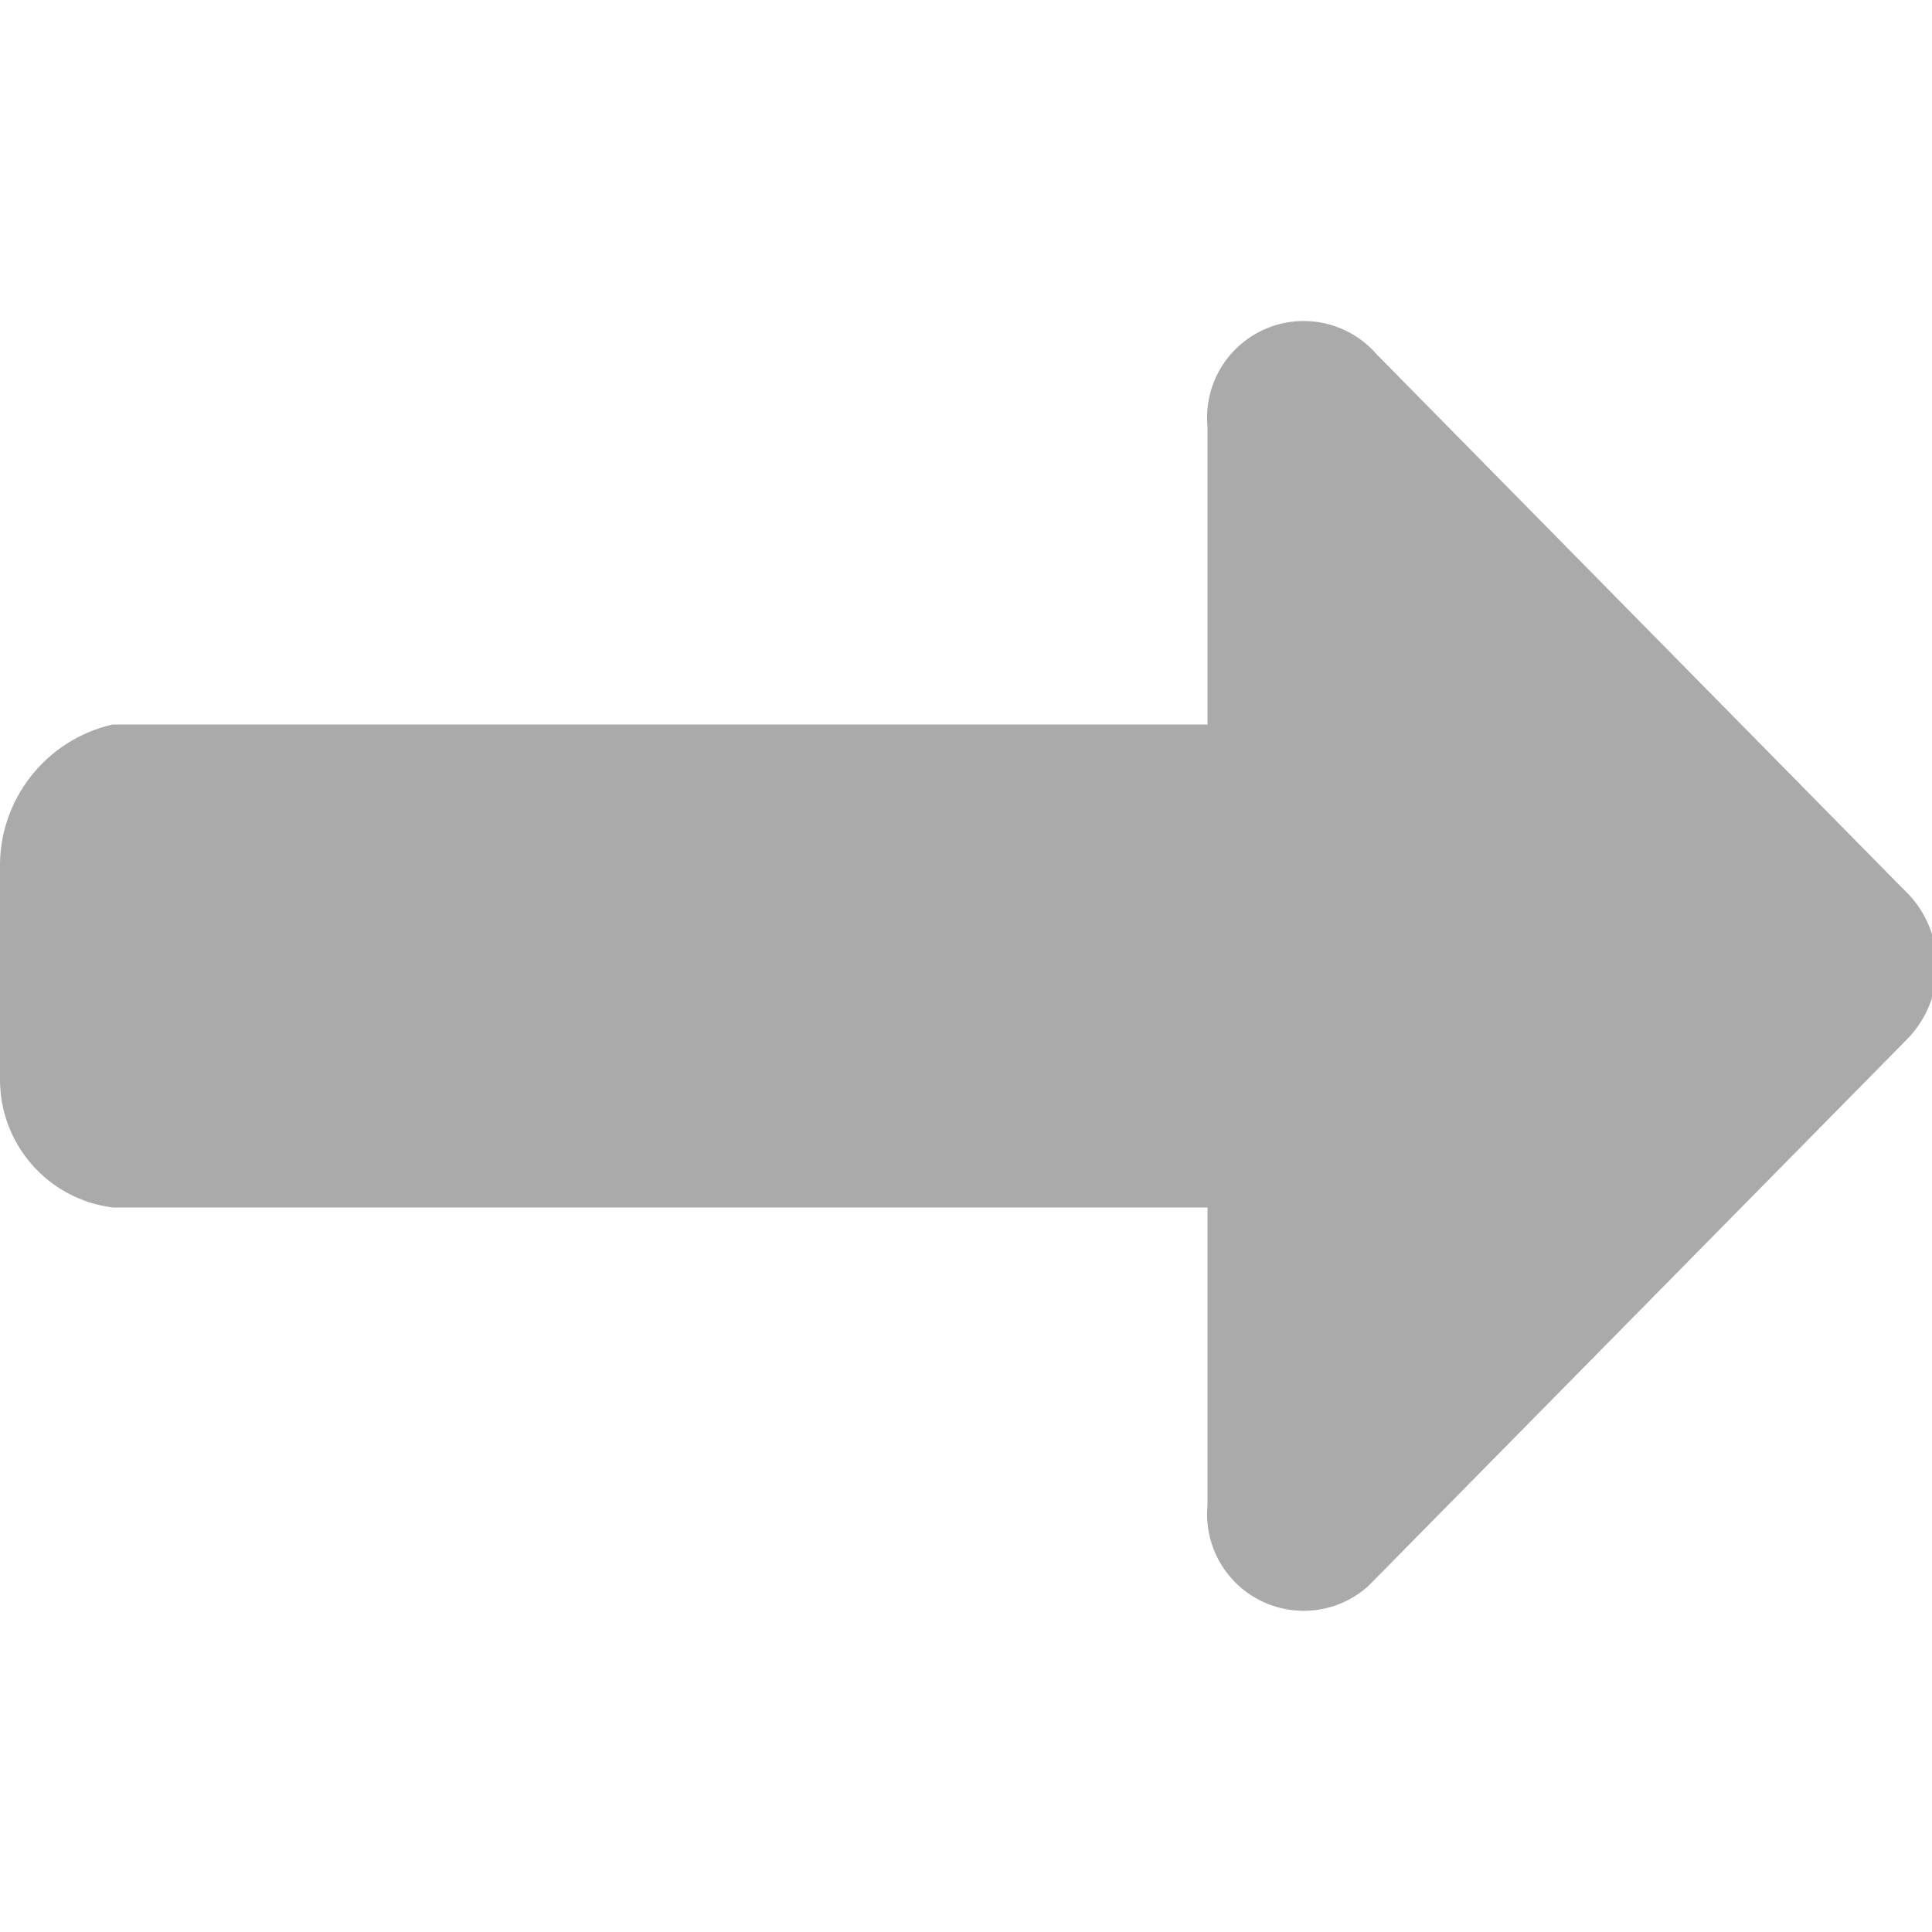
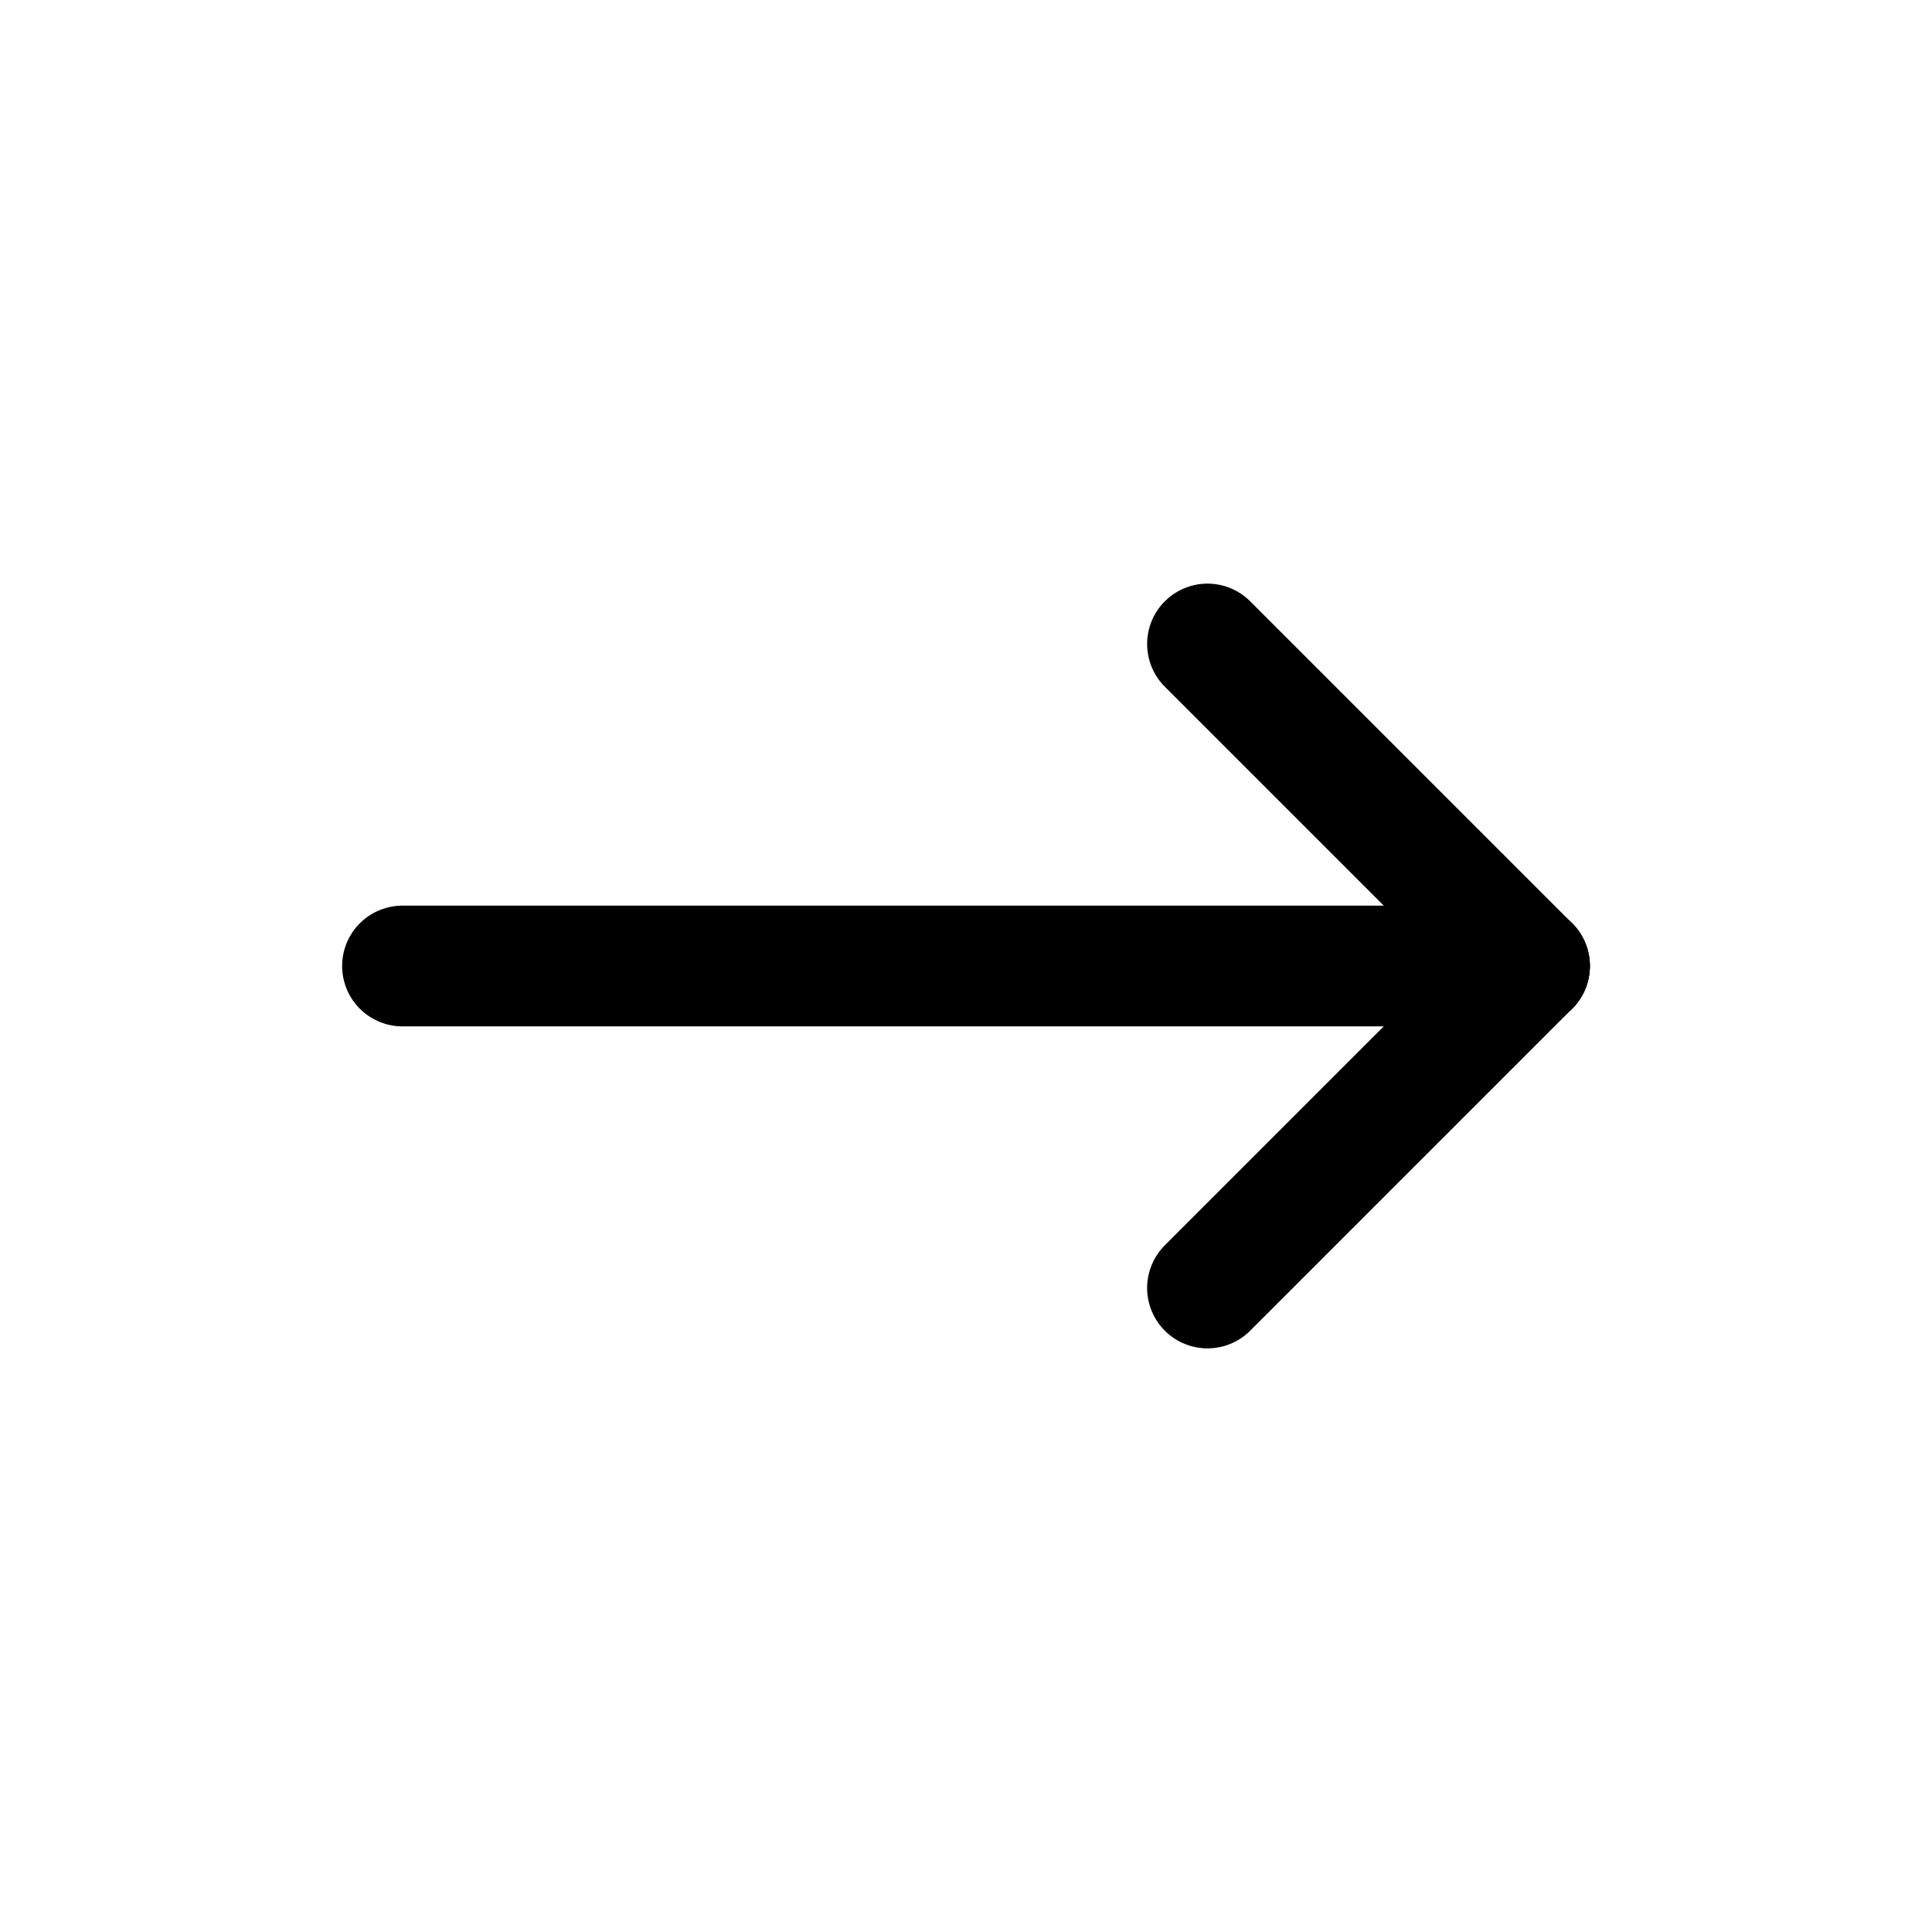
- <svg xmlns="http://www.w3.org/2000/svg" width="24" height="24" viewBox="0 0 24 24">
-   <path fill="#aaa" d="M23.6 11l-6.5-6.6a1.2 1.2 0 0 0-2.1.9V9H1.4A1.8 1.8 0 0 0 0 10.8v2.6A1.6 1.6 0 0 0 1.4 15H15v3.7a1.2 1.2 0 0 0 2 1l6.7-6.8a1.3 1.3 0 0 0 0-1.8z" />
+ <svg xmlns="http://www.w3.org/2000/svg" data-icon-name="icon-tabler-arrow-narrow-right" width="24" height="24" viewBox="0 0 24 24" stroke-width="1.5" stroke="currentColor" fill="none" stroke-linecap="round" stroke-linejoin="round">
+   <path stroke="none" d="M0 0h24v24H0z" fill="none" />
+   <line x1="5" y1="12" x2="19" y2="12" />
+   <line x1="15" y1="16" x2="19" y2="12" />
+   <line x1="15" y1="8" x2="19" y2="12" />
</svg>
